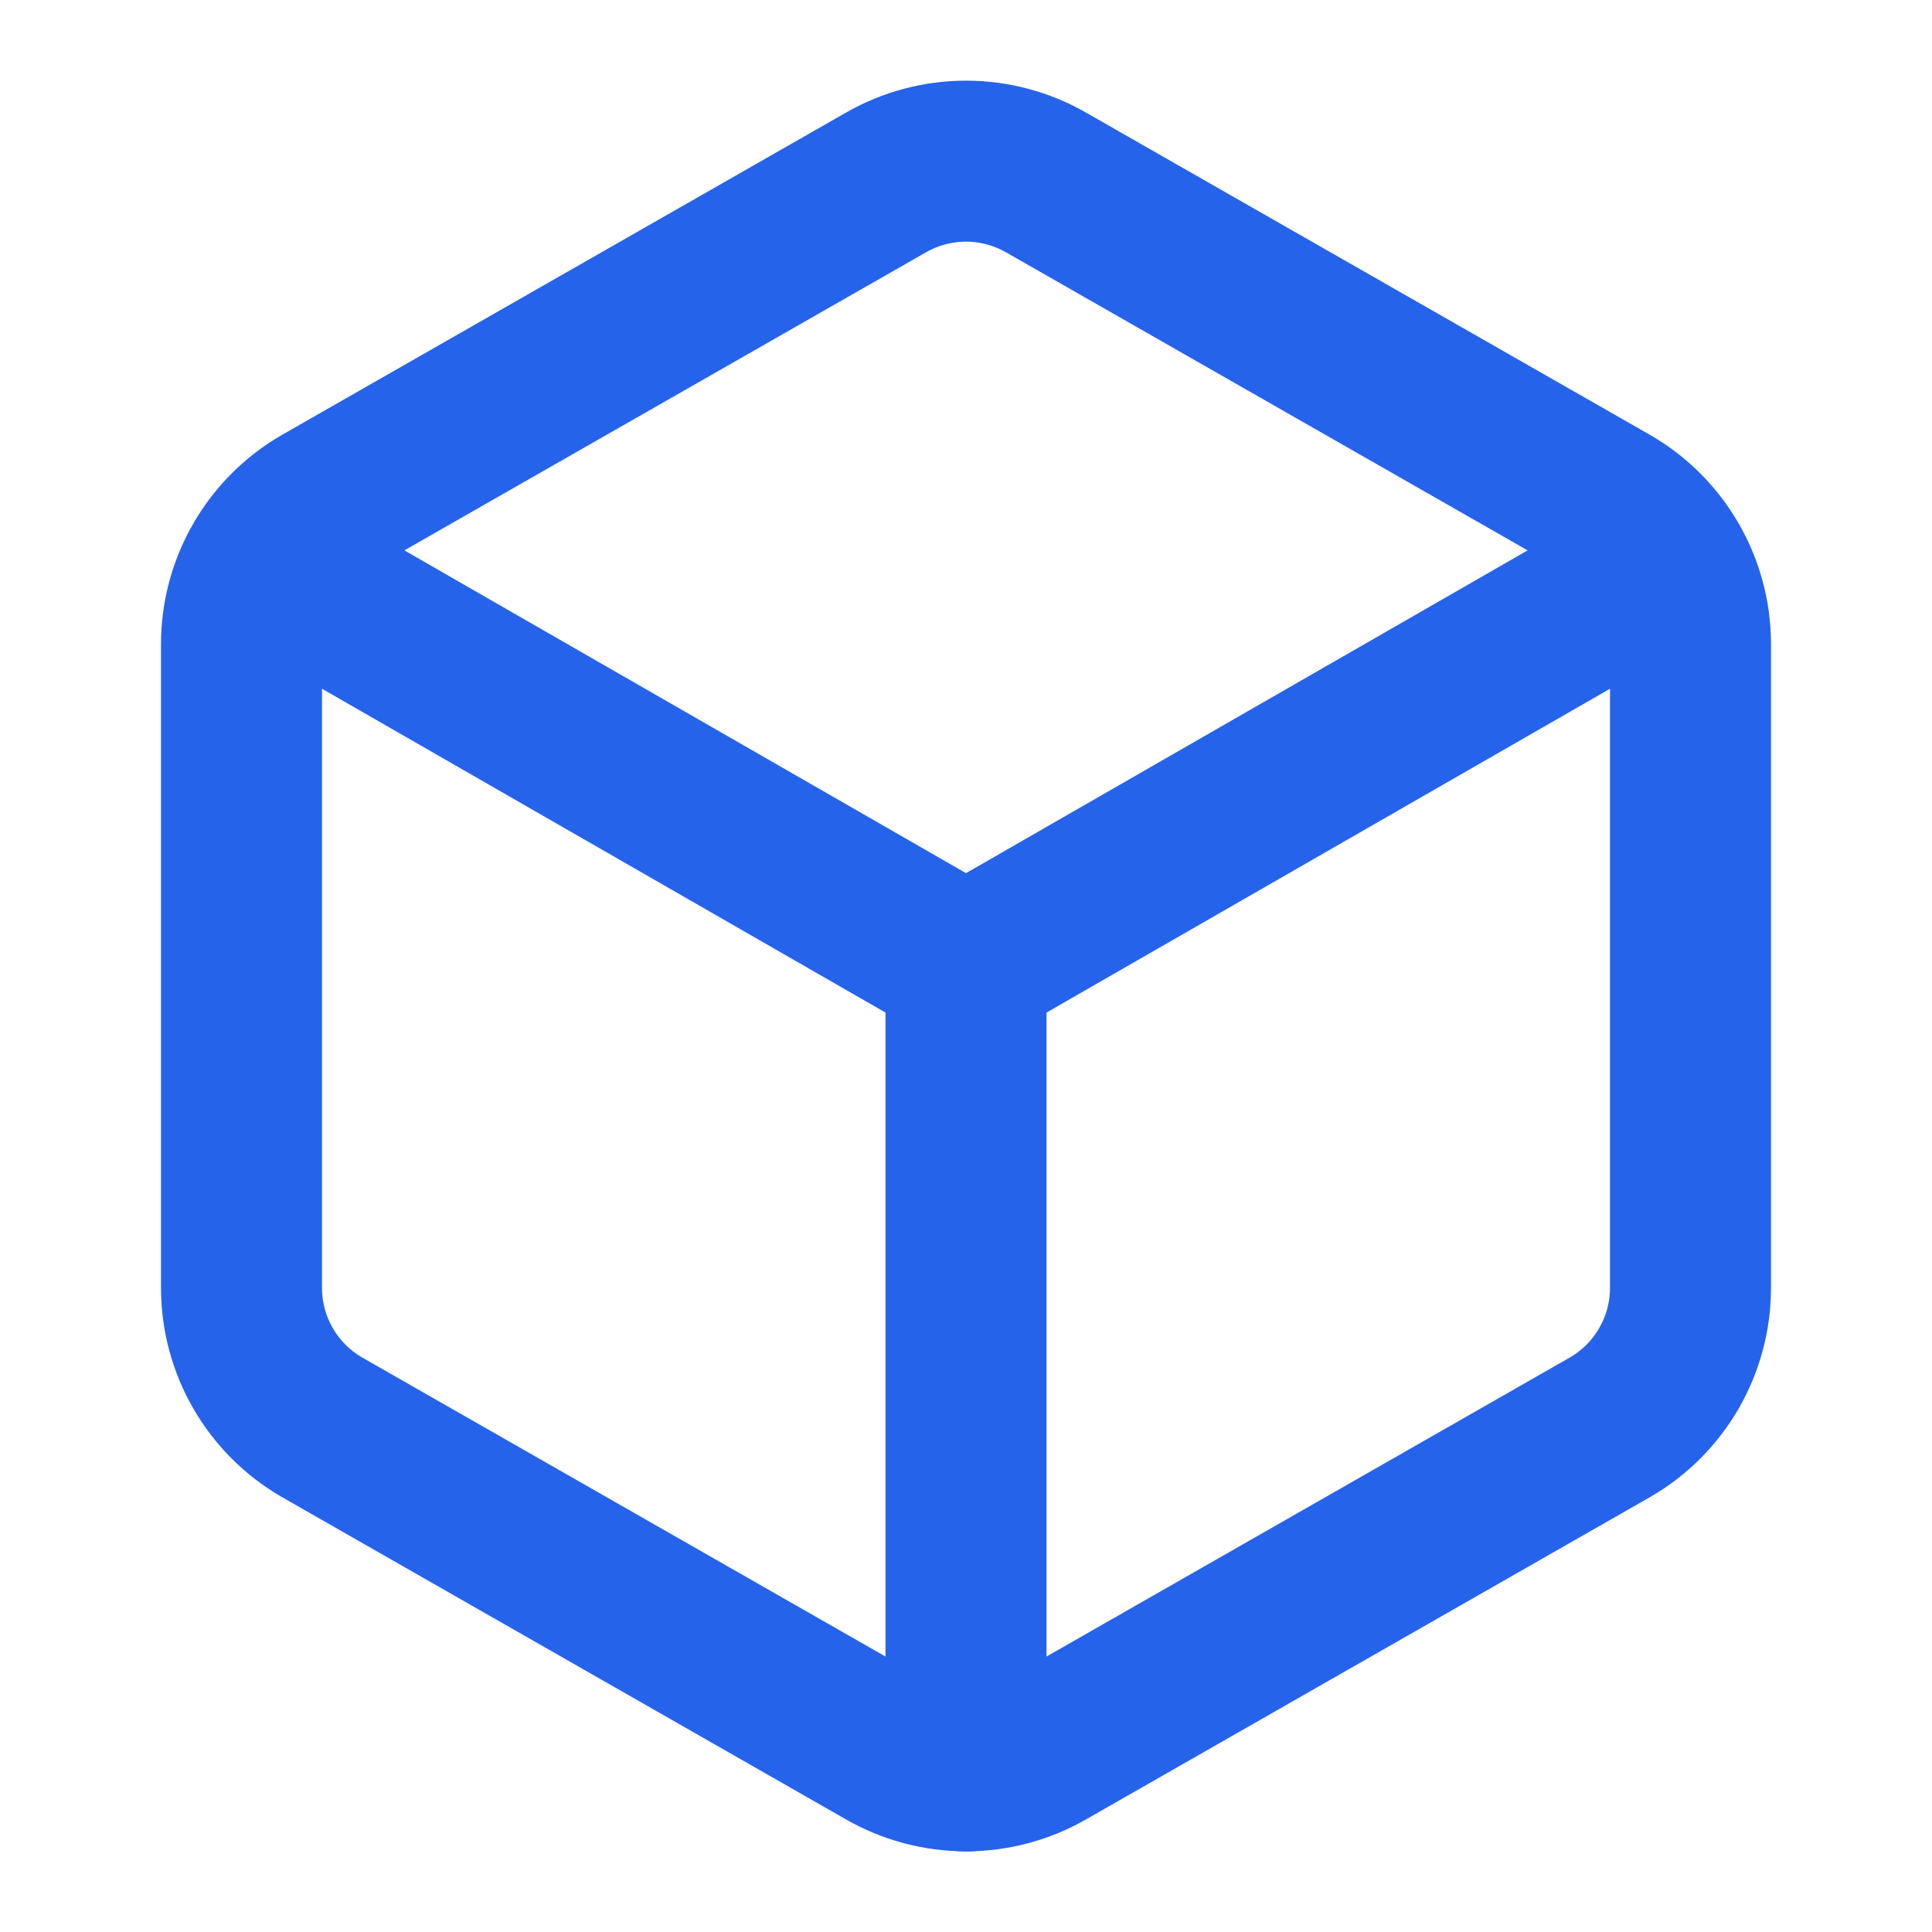
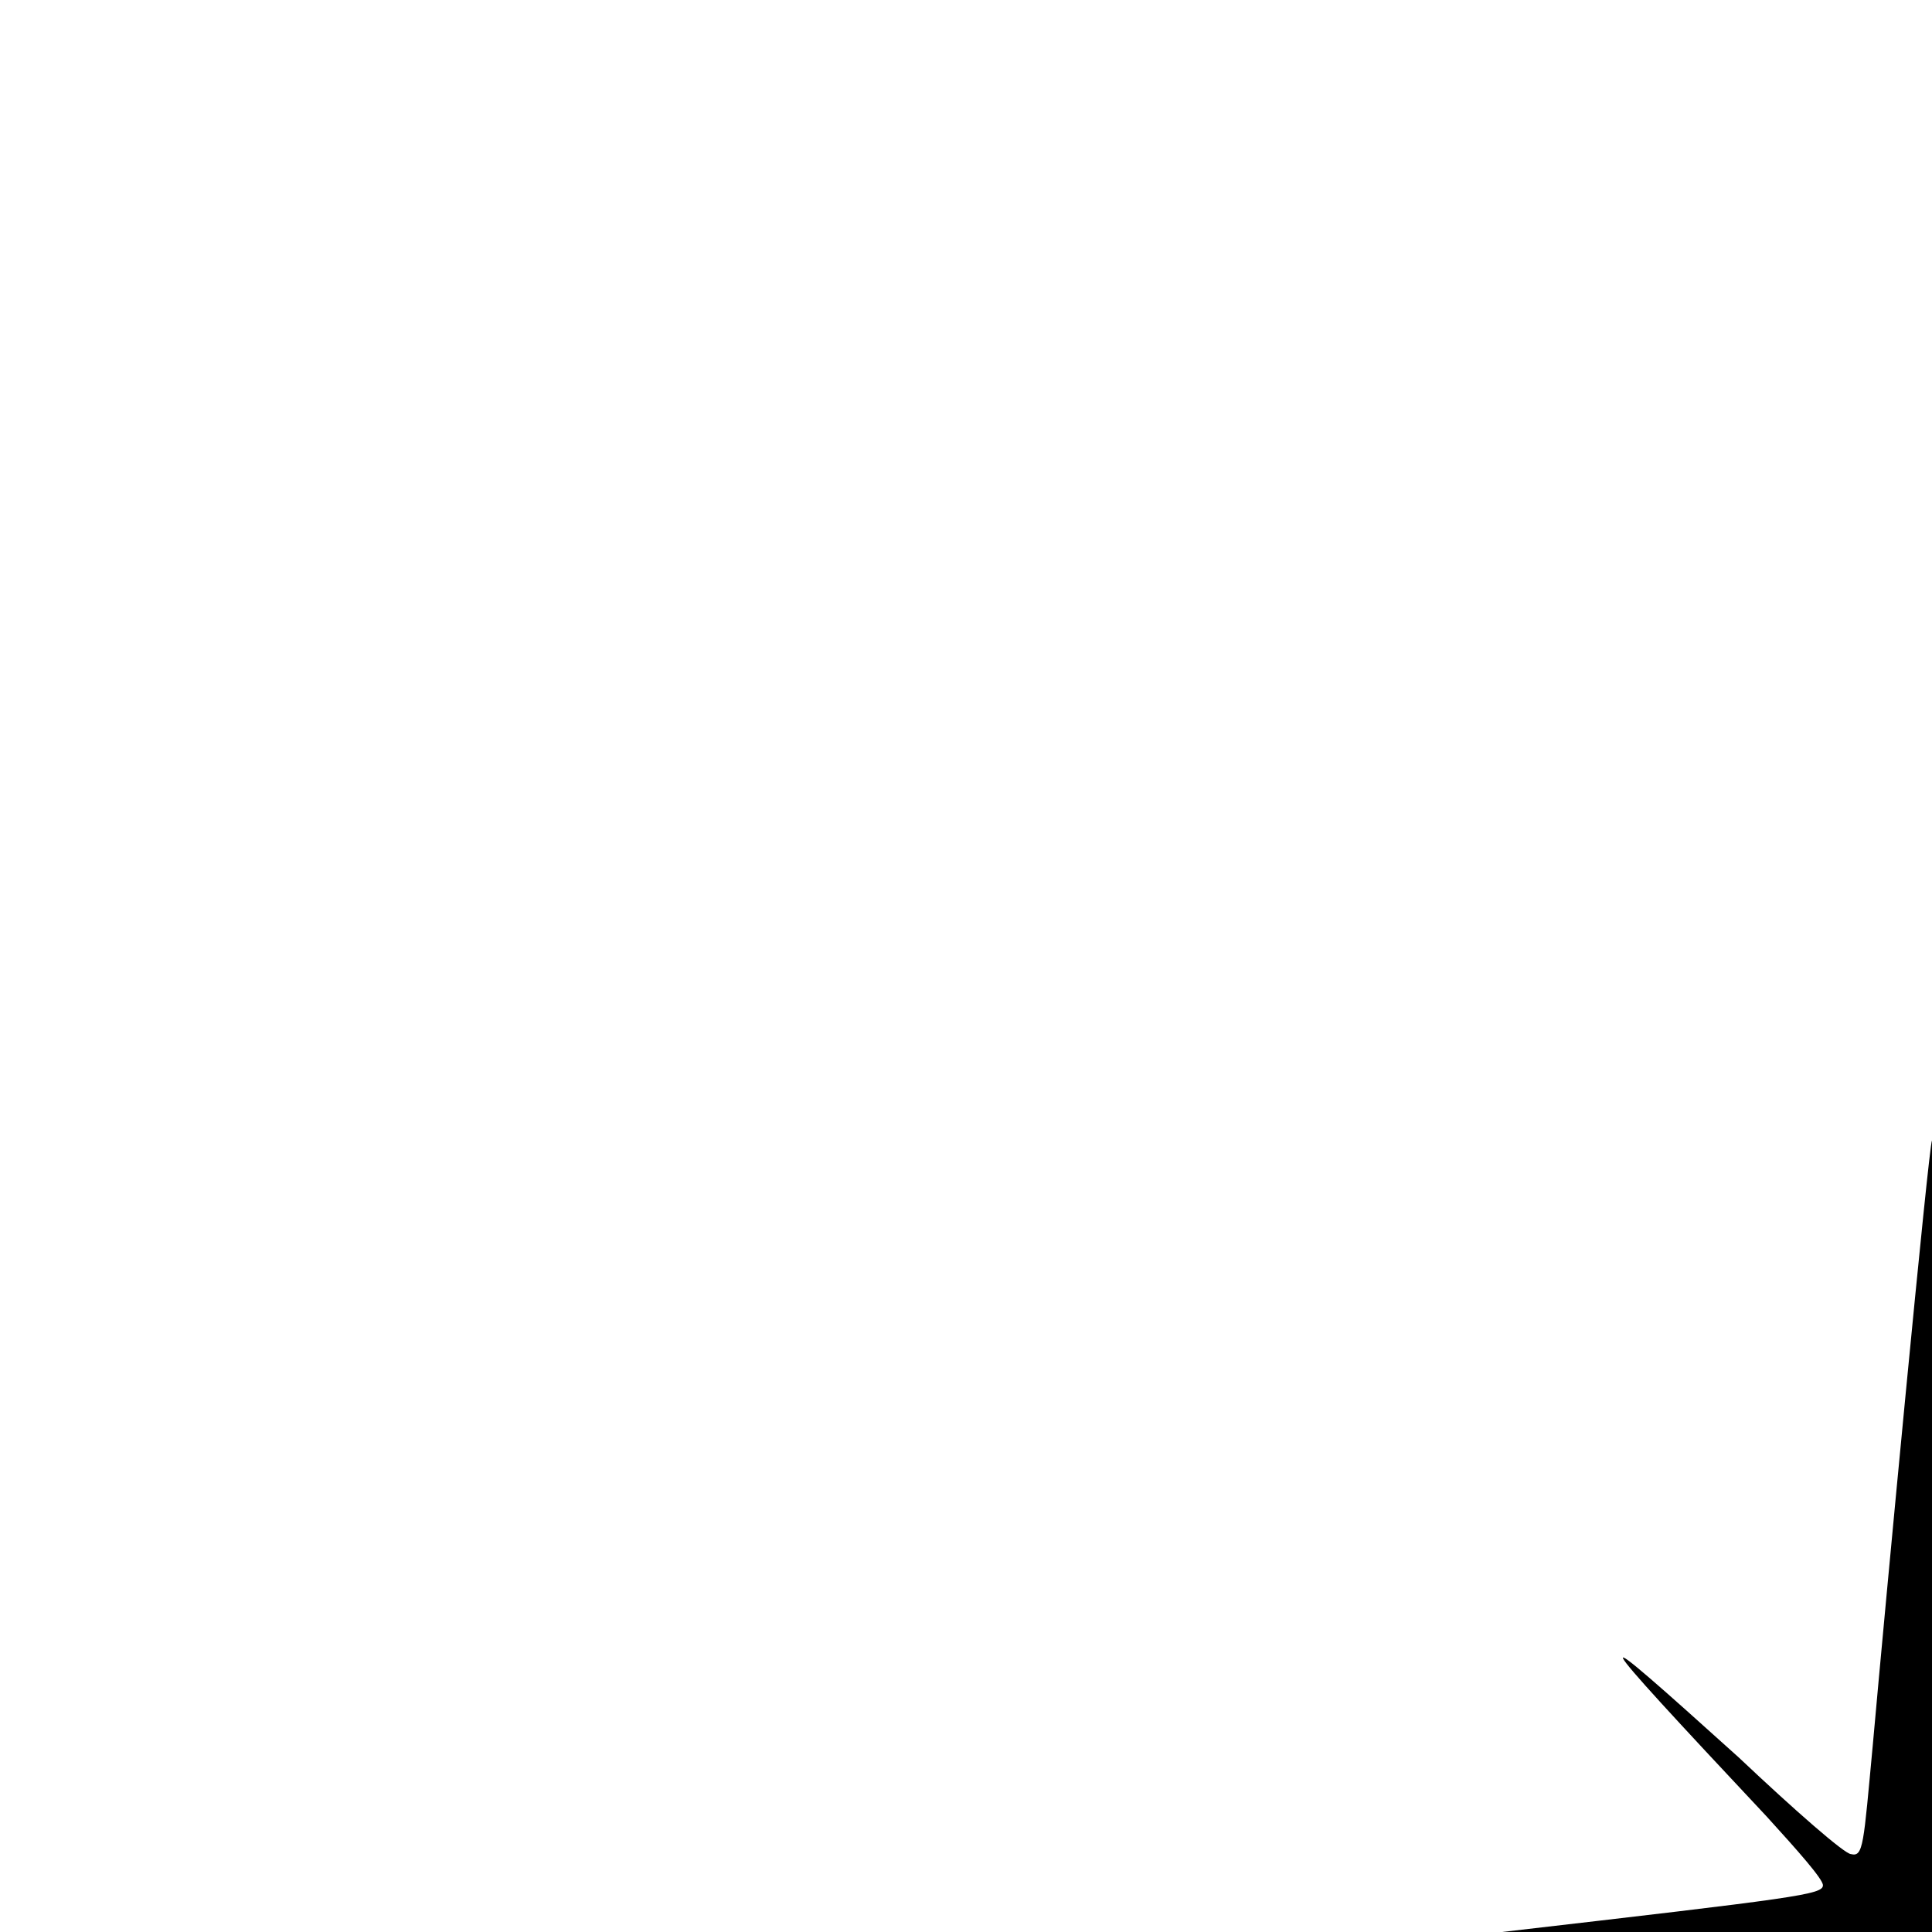
- <svg xmlns="http://www.w3.org/2000/svg" width="32" height="32" viewBox="0 0 24 24" fill="none" stroke="#2563EB" stroke-width="2" stroke-linecap="round" stroke-linejoin="round" class="lucide lucide-box">
-   <path d="M21 8a2 2 0 0 0-1-1.73l-7-4a2 2 0 0 0-2 0l-7 4A2 2 0 0 0 3 8v8a2 2 0 0 0 1 1.73l7 4a2 2 0 0 0 2 0l7-4A2 2 0 0 0 21 16Z" />
-   <path d="m3.3 7 8.7 5 8.7-5" />
-   <path d="M12 22V12" />
+ <svg xmlns="http://www.w3.org/2000/svg" width="400" height="400" viewBox="0 0 124 124" fill="none">
+   <path d="M63.3 84.7c0.4-4.3 0.8-7.9 0.8-8.1 0.1-0.2 0.2-0.3 0.3-0.3 0.1 0 1.7 1.3 3.5 3 1.8 1.6 3.6 3.2 3.9 3.5l0.6 0.5-0.6-0.7c-0.3-0.4-1.8-2-3.3-3.5-3.8-4-3.5-3.7-2.9-3.9 0.3-0.1 4.1-0.6 8.5-1.1 4.4-0.5 8.3-1 8.6-1.1 0.4-0.1-1.9-0.4-7.8-1.1-9.5-1.1-9.6-1.1-9.6-1.4 0-0.1 1-1.3 2.3-2.7 5.5-5.9 5.5-6.1 0.3-1.3-1.7 1.6-3.3 2.9-3.4 3-0.2 0-0.3-0.1-0.4-0.4-0.1-0.5-1.3-14.1-1.8-19.5-0.1-1.7-0.3-3.1-0.3-3-0.1 0.1-1.5 14.9-1.9 19.4-0.3 3.2-0.3 3.6-0.7 3.5-0.2 0-1.8-1.4-3.6-3.1-5.1-4.6-5.1-4.5 0.9 1.9 1 1.1 1.8 2 1.8 2.2 0 0.3-0.8 0.4-10.3 1.5-5 0.6-7.2 0.9-6.8 1 0.3 0.1 3.8 0.5 7.8 1 7.6 0.9 9.1 1.1 9.4 1.4 0.1 0.1-1.2 1.6-2.8 3.4-1.6 1.8-3.3 3.5-3.6 3.9l-0.6 0.7 0.8-0.6c0.4-0.3 2.2-1.9 3.9-3.5 1.7-1.6 3.2-2.9 3.3-2.9 0.1 0 0.2 0.2 0.3 0.4 0.2 0.5 0.6 5.3 1.3 13.2 0.8 9.5 0.8 9.4 1.2 5.8 0.1-1.7 0.6-6.6 1-10.9z" fill="black" transform="translate(0, -20) scale(2.0)" transform-origin="center" />
</svg>
